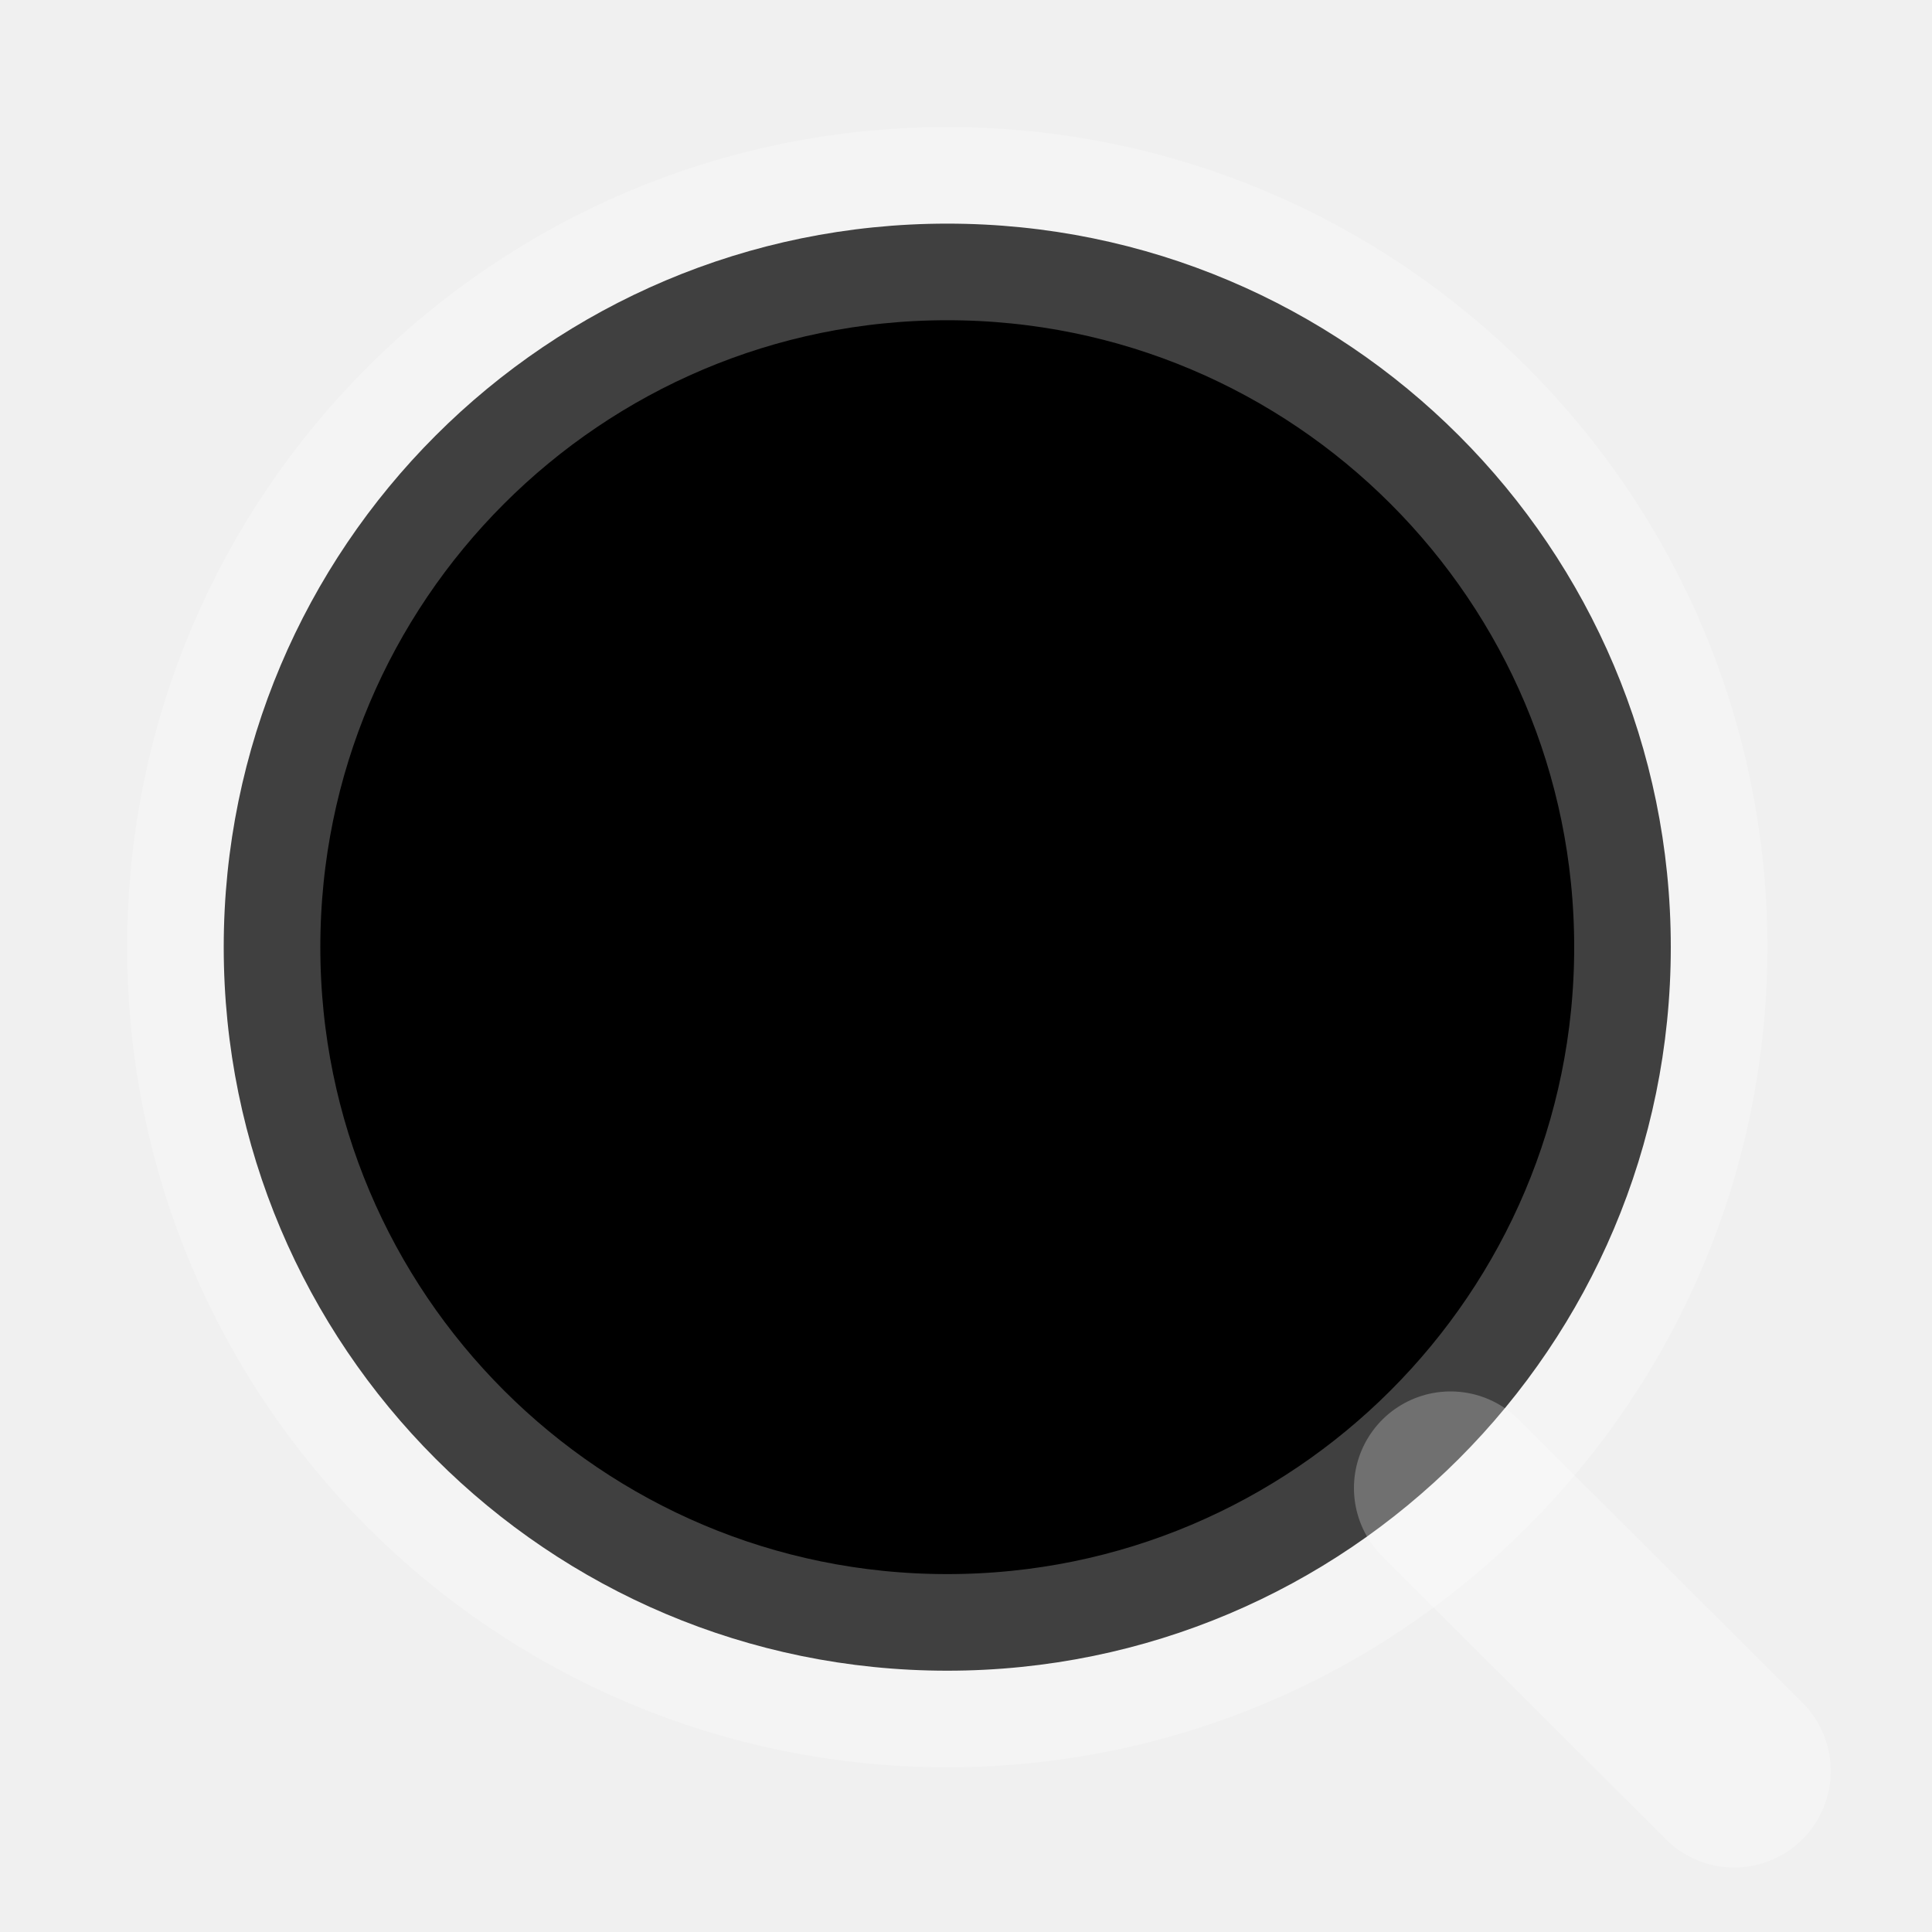
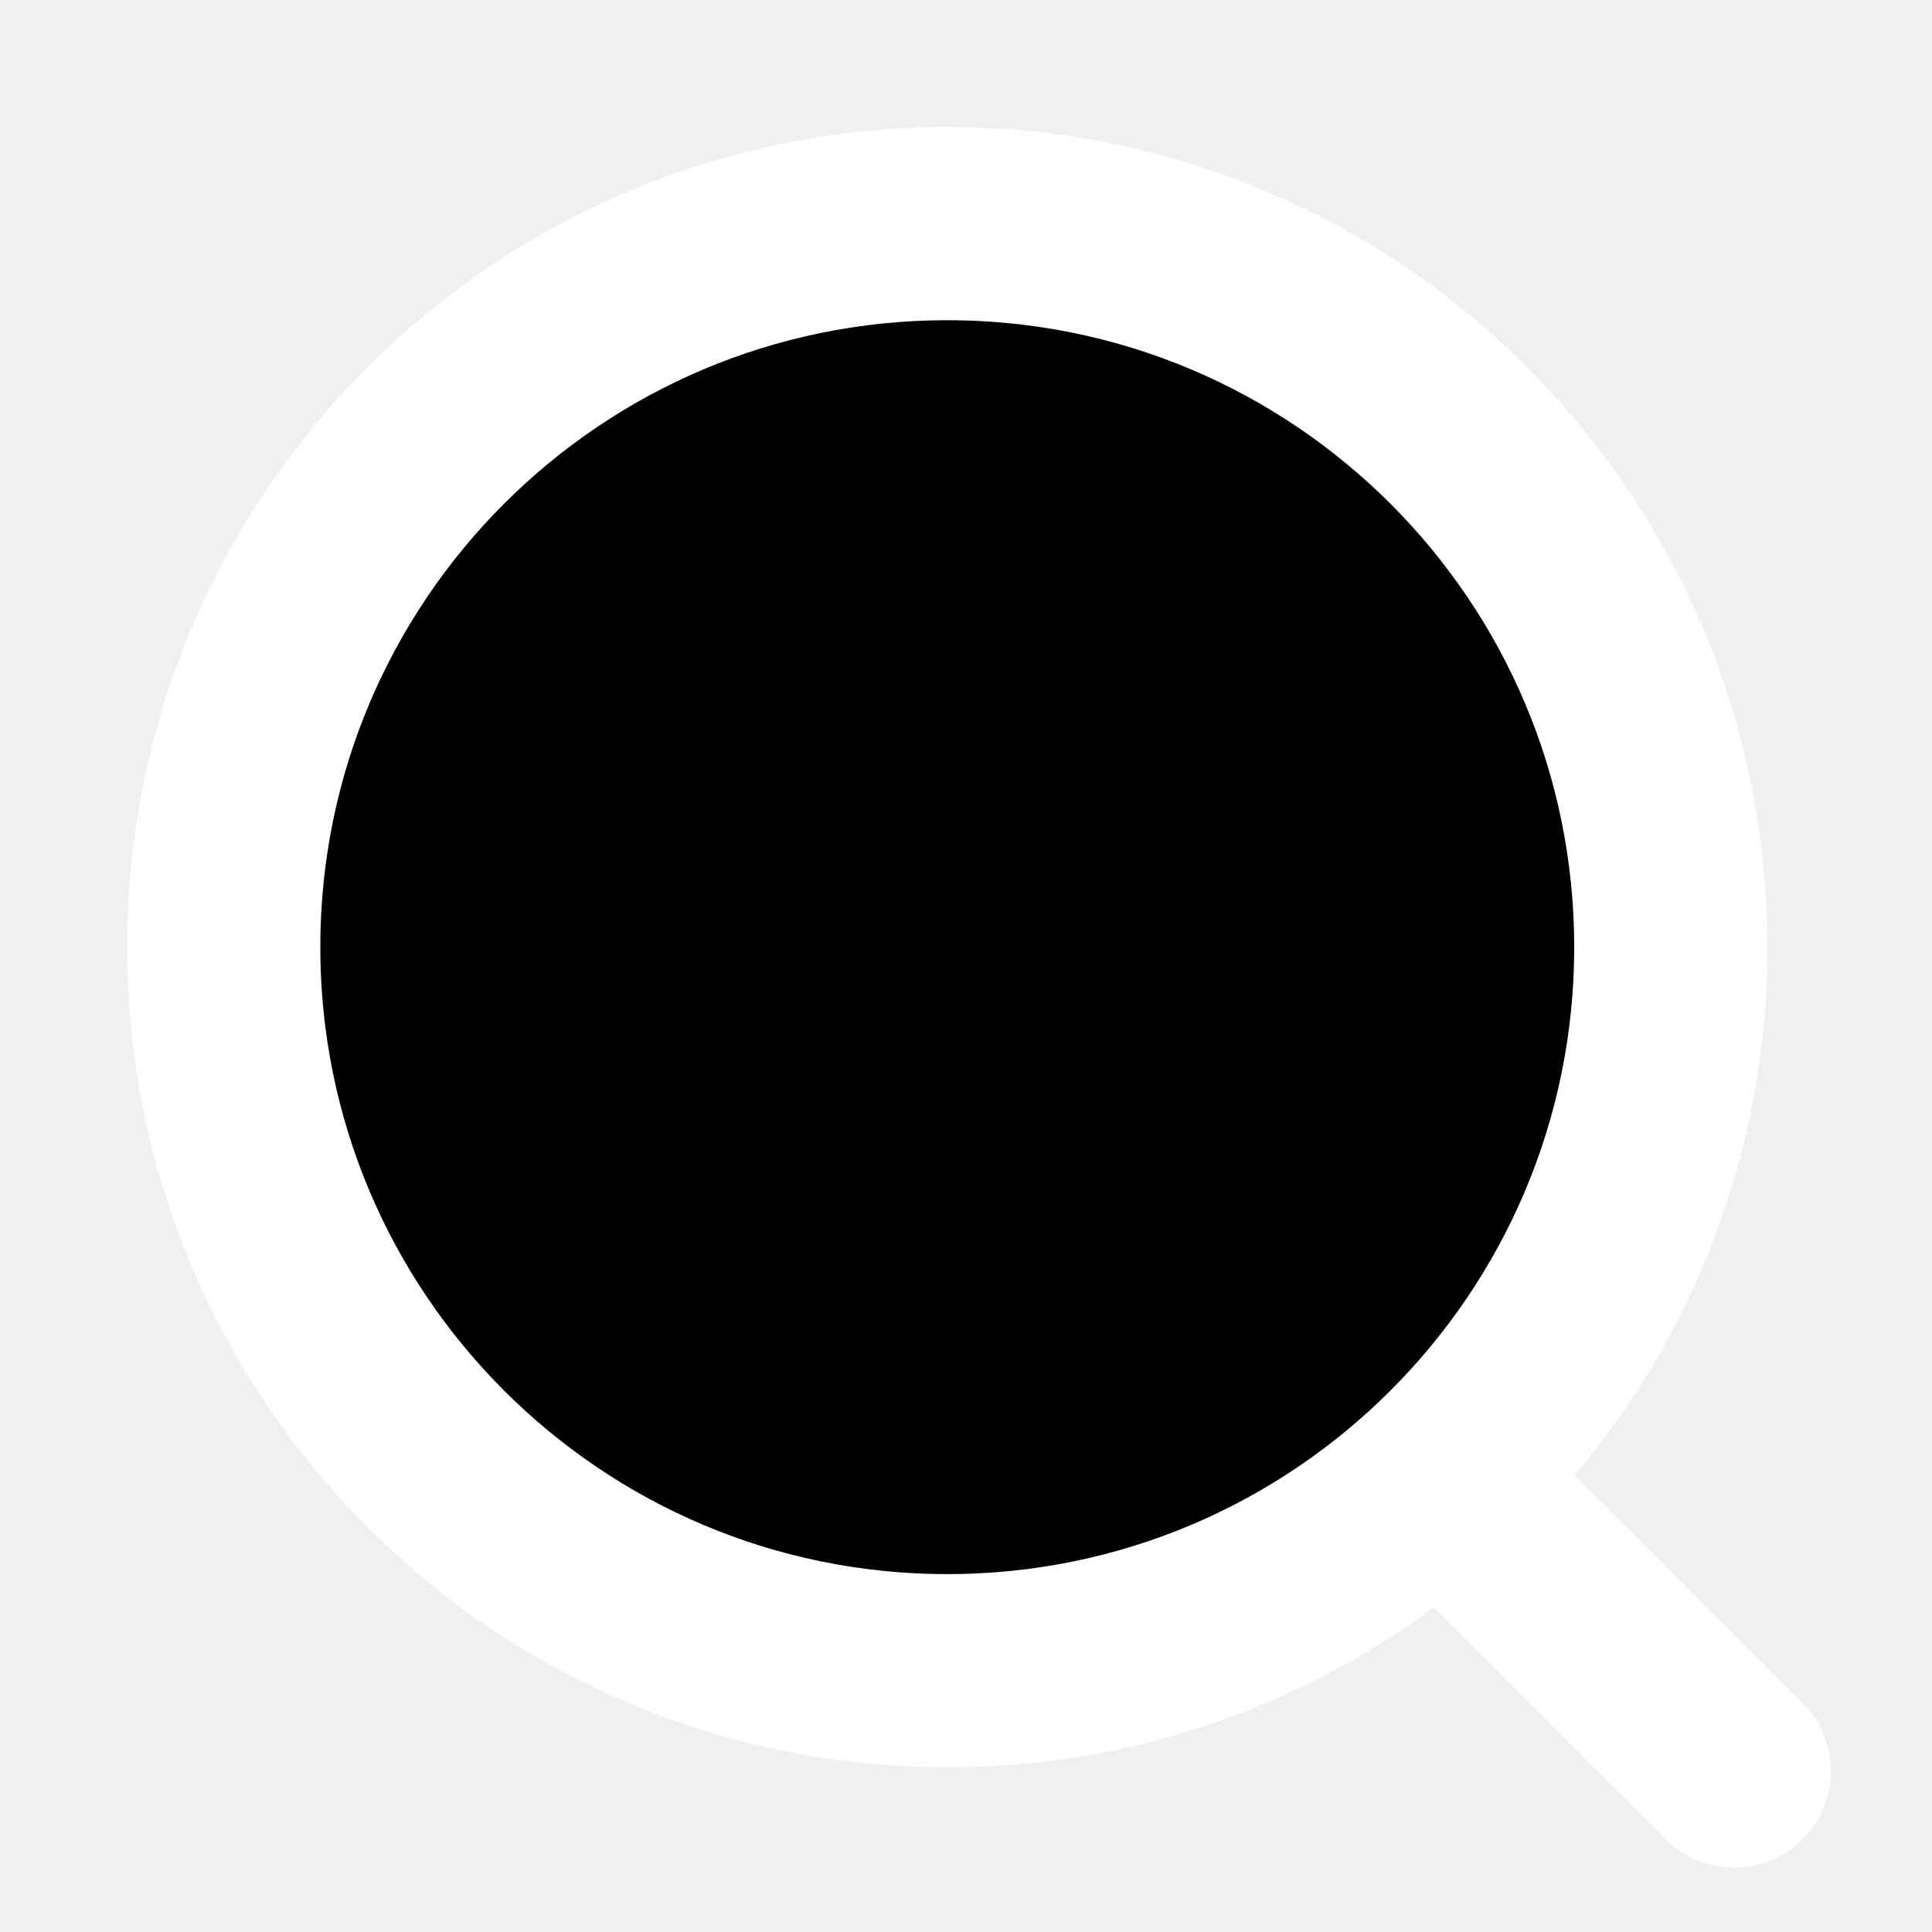
<svg xmlns="http://www.w3.org/2000/svg" width="20" height="20" viewBox="0 0 20 20">
-   <circle cx="9.806" cy="9.805" r="7.49" stroke="white" stroke-opacity="0.25" stroke-width="2" stroke-linecap="round" stroke-linejoin="round" />
-   <path d="M15.016 15.404L17.952 18.333" stroke="white" stroke-opacity="0.25" stroke-width="2" stroke-linecap="round" stroke-linejoin="round" />
+   <circle cx="9.806" cy="9.805" r="7.49" stroke="white" stroke-opacity="1" stroke-width="2" stroke-linecap="round" stroke-linejoin="round" />
+   <path d="M15.016 15.404L17.952 18.333" stroke="white" stroke-opacity="1" stroke-width="2" stroke-linecap="round" stroke-linejoin="round" />
</svg>
